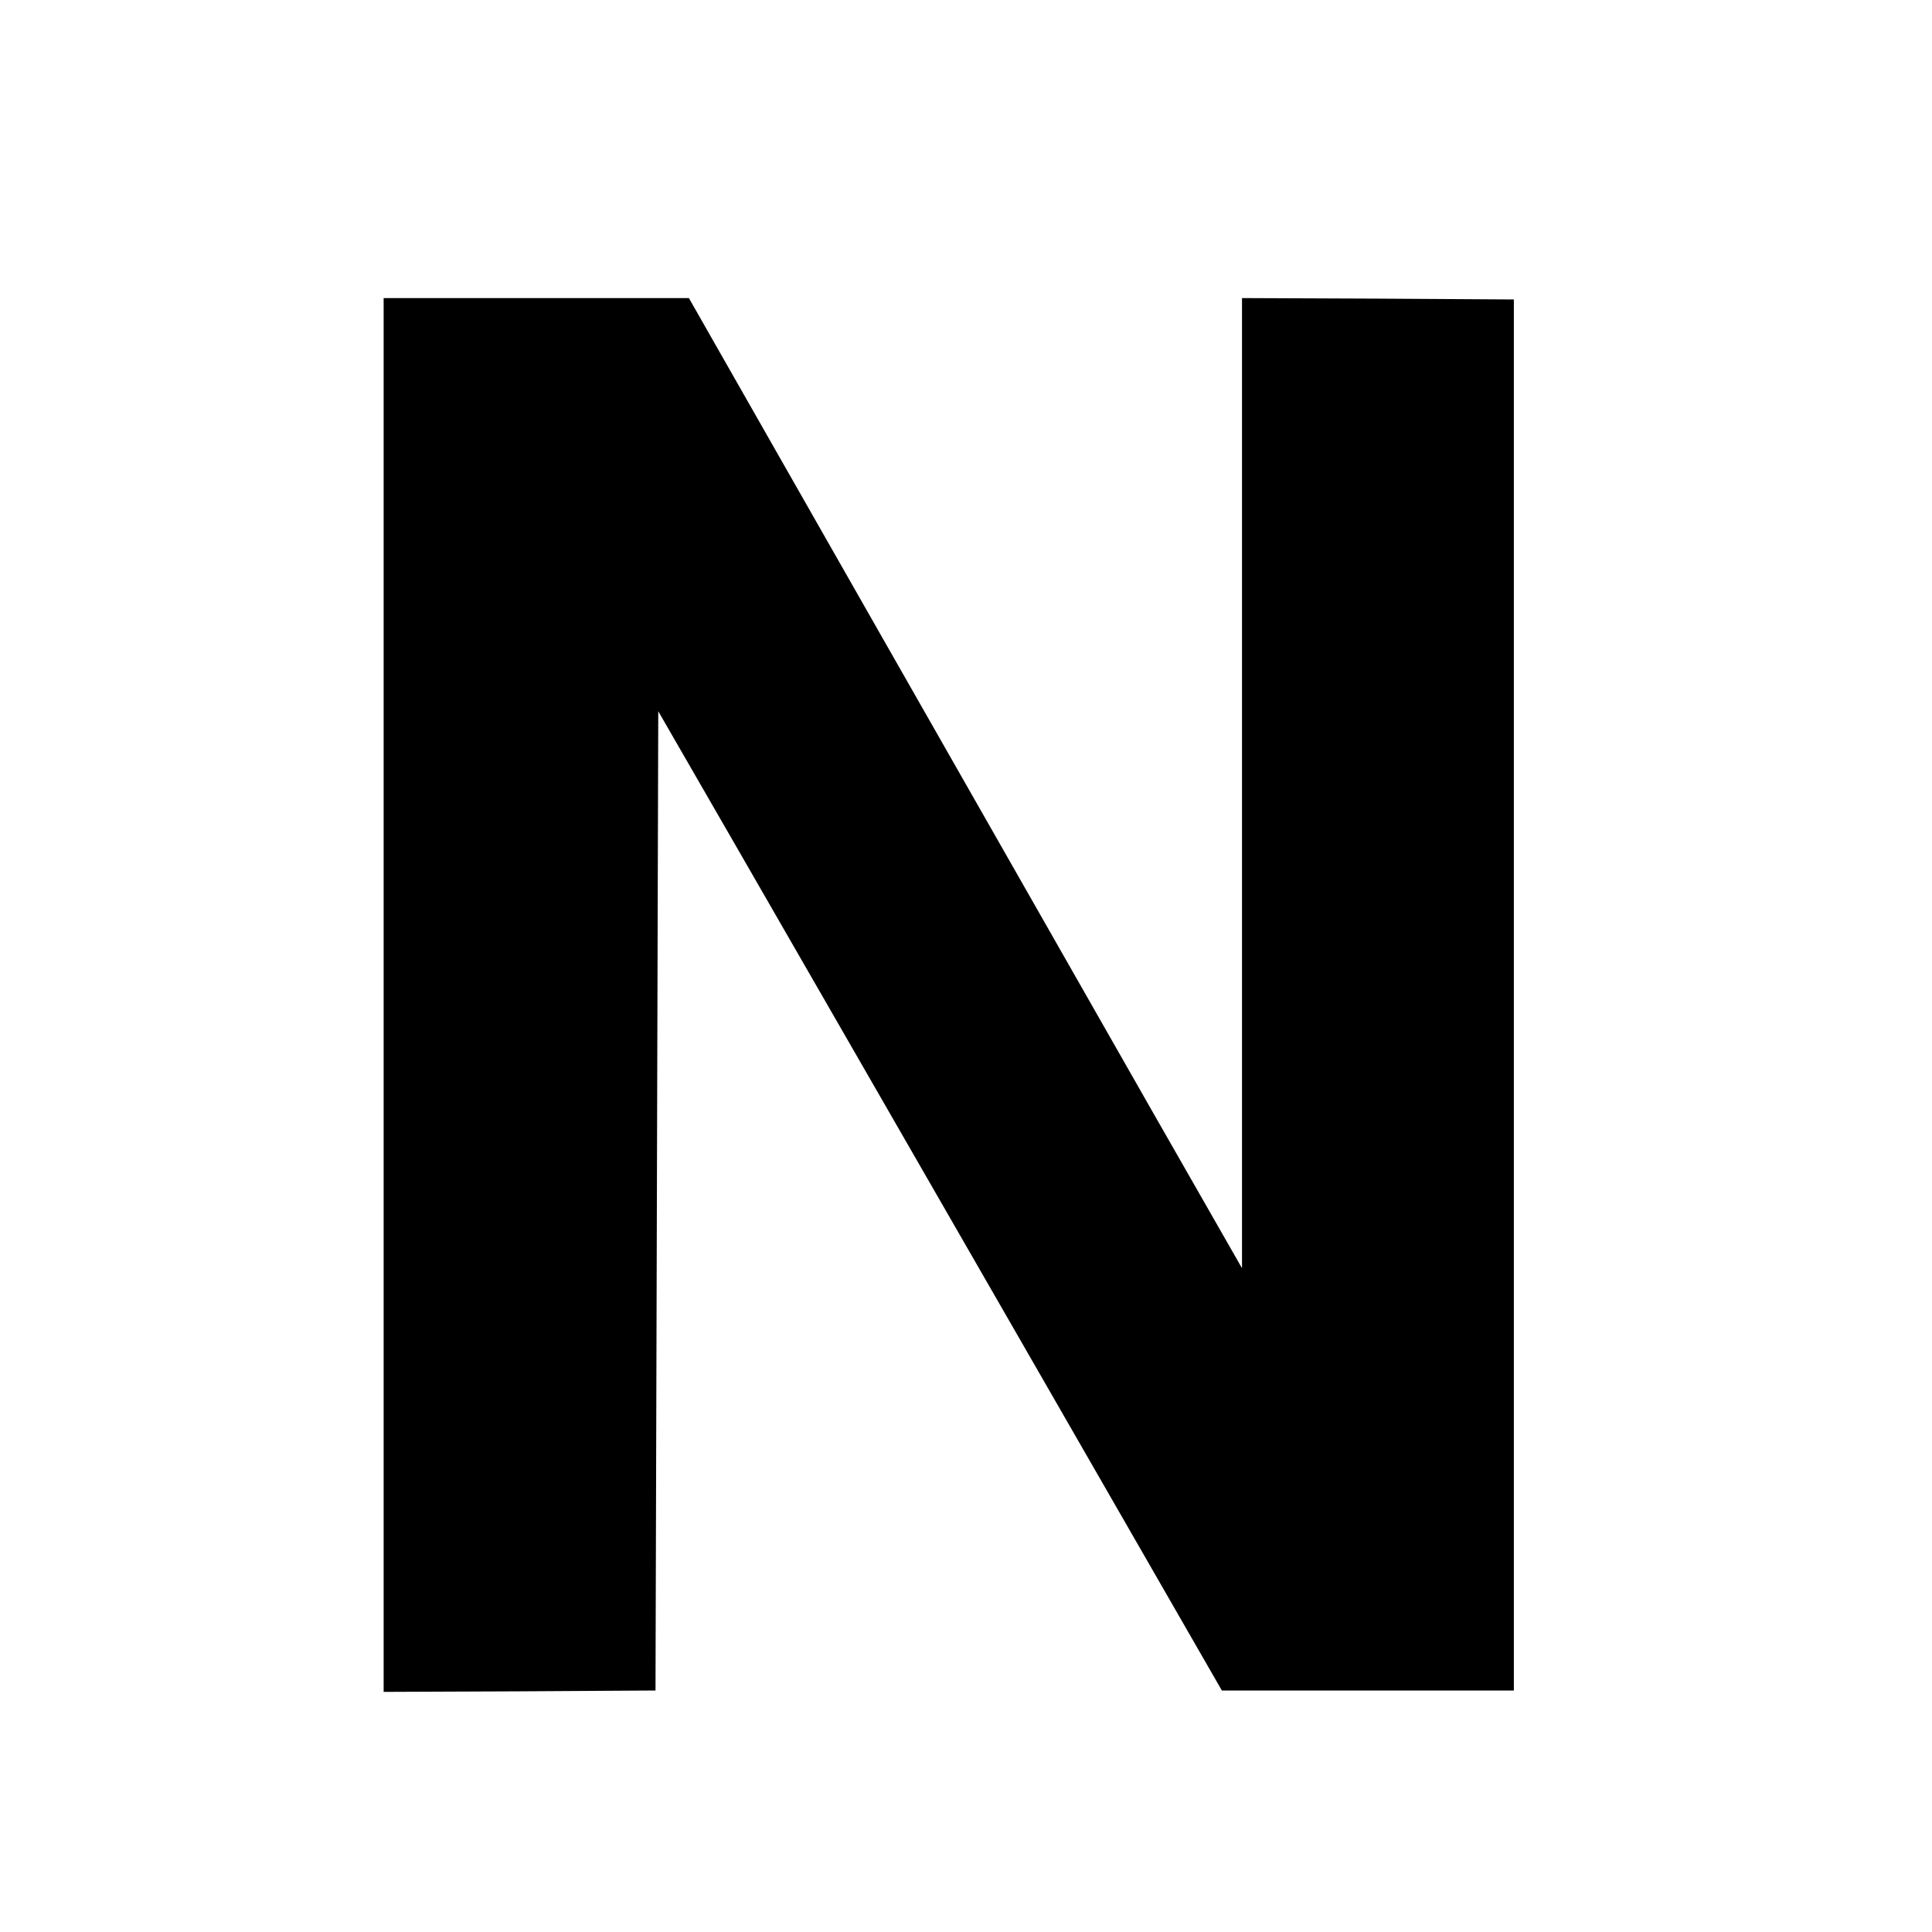
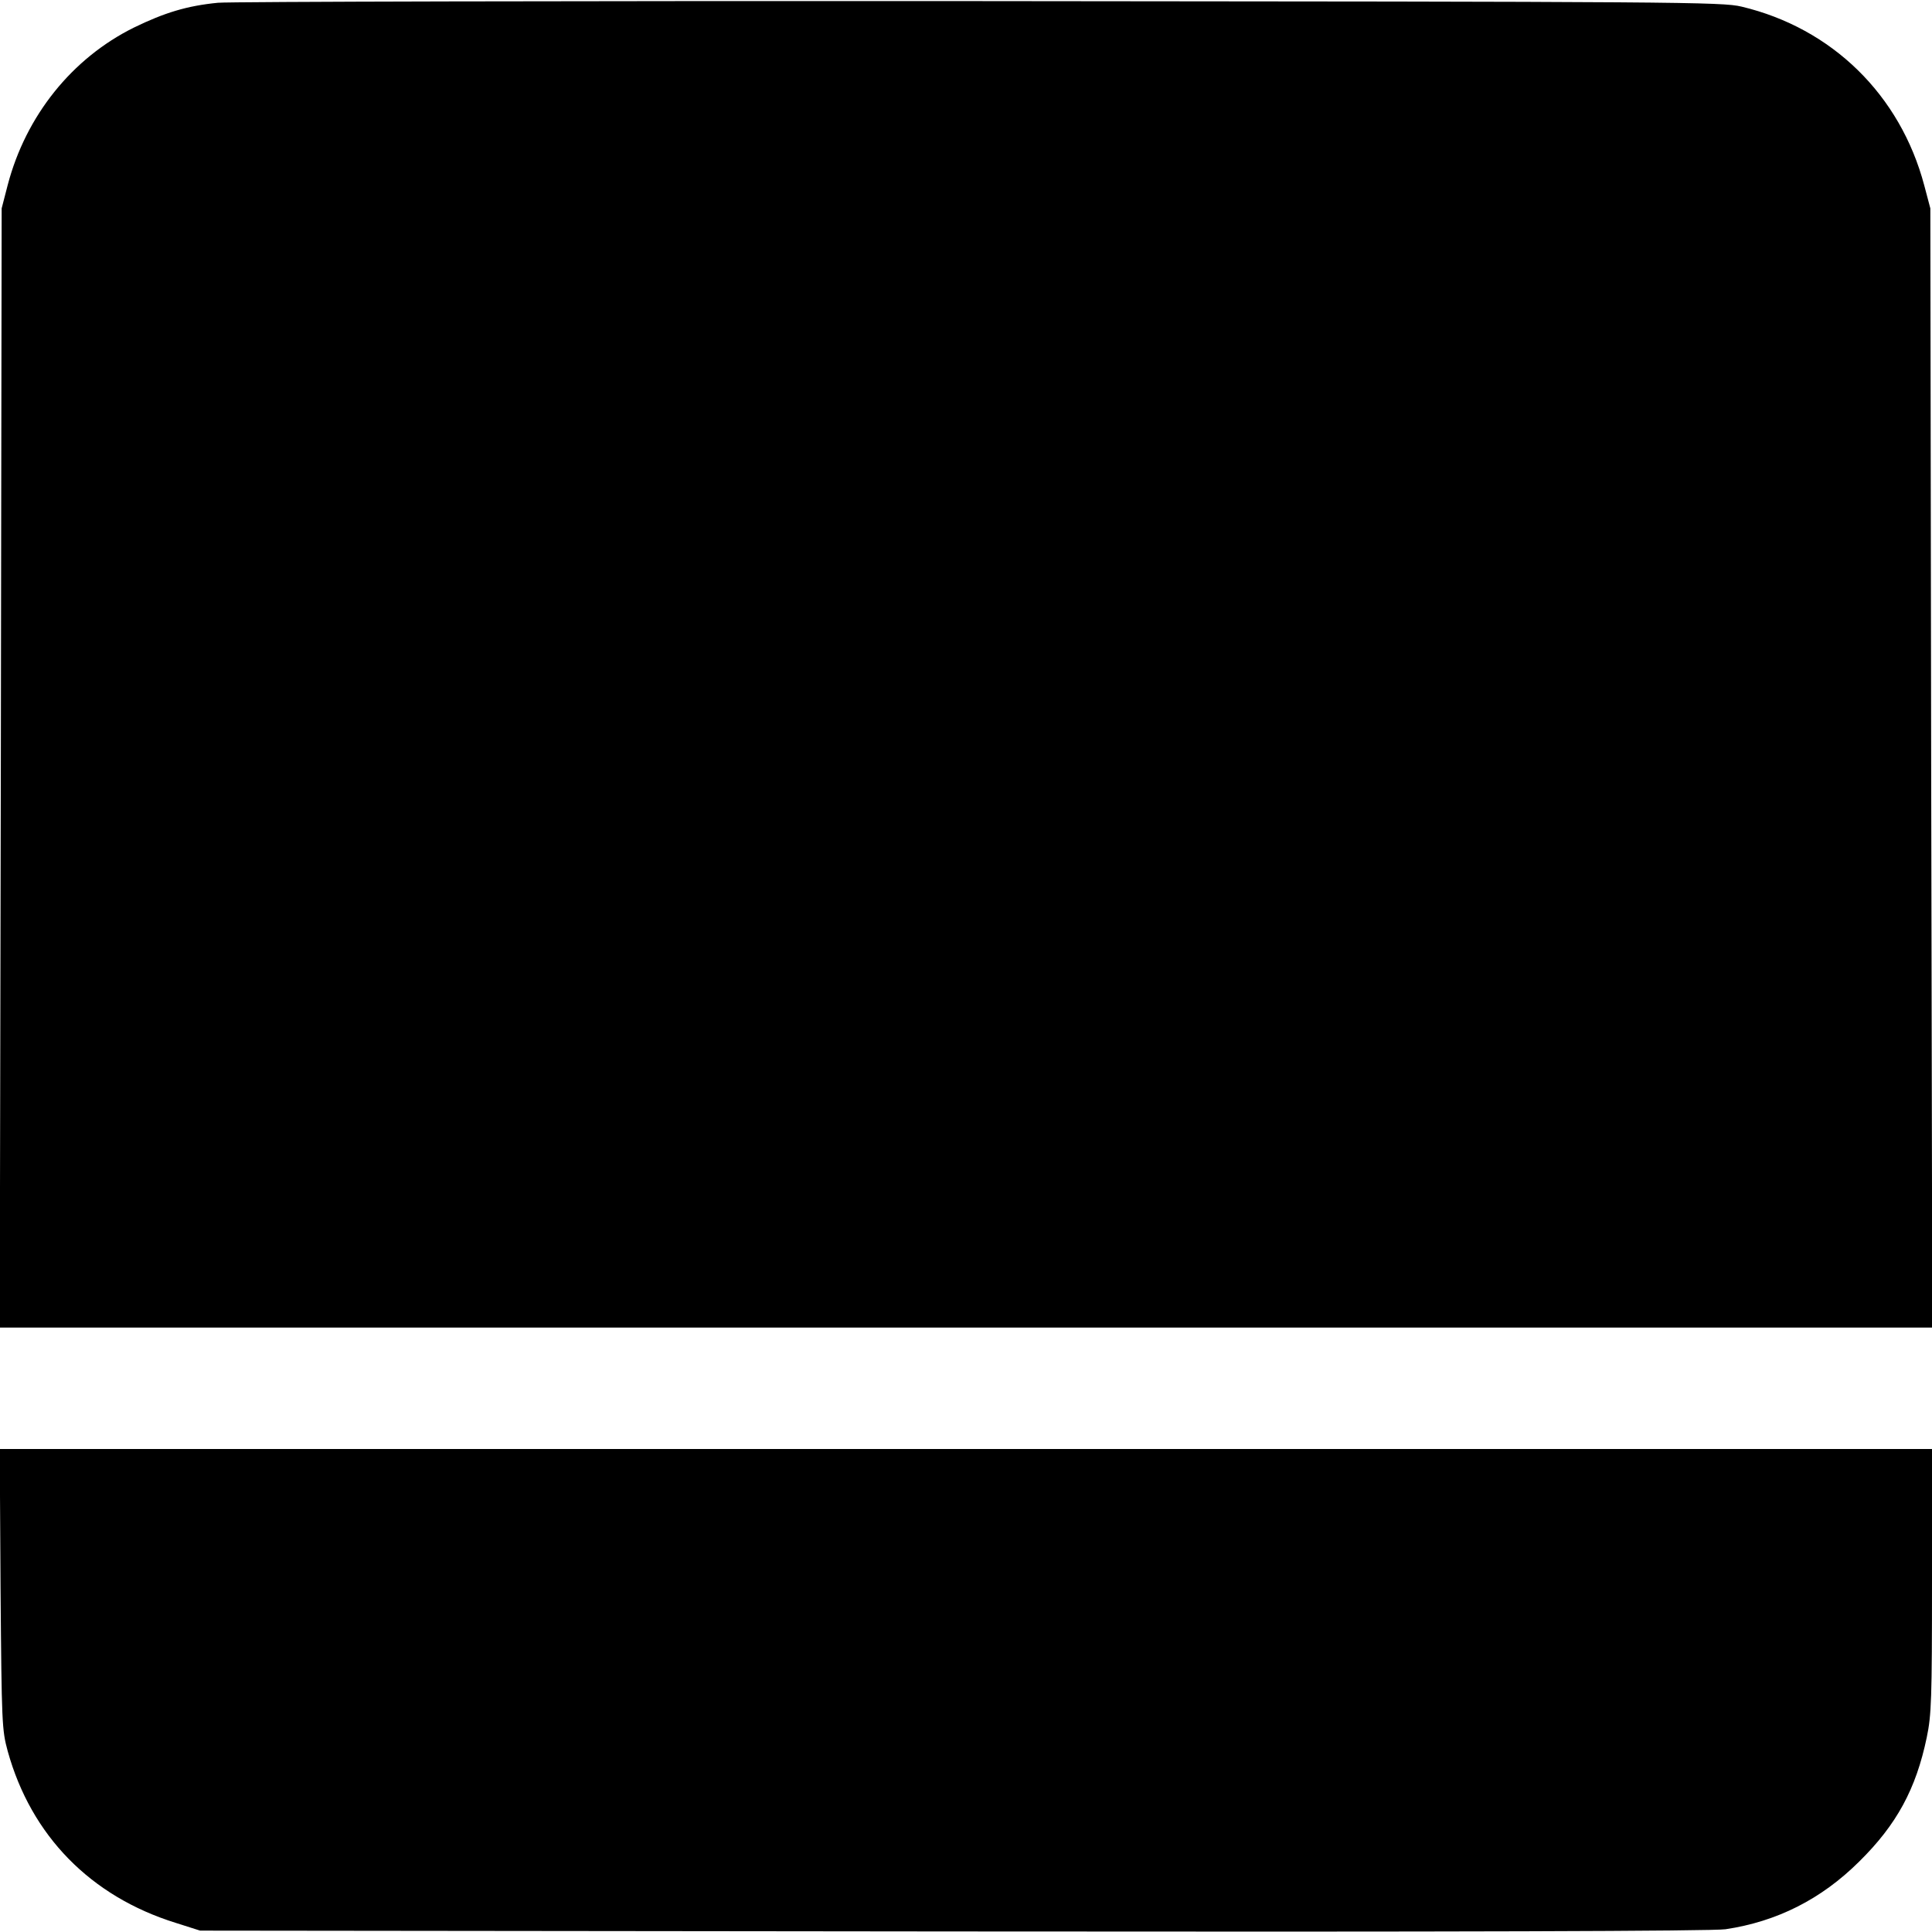
<svg xmlns="http://www.w3.org/2000/svg" version="1.0" width="700pt" height="700pt" viewBox="0 0 700 700" preserveAspectRatio="xMidYMid meet">
  <g transform="translate(0,700) scale(0.1,-0.1)" fill="#000000" stroke="none">
-     <path d="M1390 3395 l0 -2525 493 2 492 3 5 1774 5 1774 290 -503 c160 -277 619 -1076 1021 -1774 l731 -1271 529 0 529 0 0 2520 0 2520 -492 3 -493 2 0 -1757 0 -1758 -323 565 c-177 311 -628 1102 -1002 1758 l-679 1192 -553 0 -553 0 0 -2525z" />
+     <path d="M790 6990 c-113 -11 -194 -36 -305 -90 -224 -111 -391 -319 -457 -570 l-22 -85 -3 -2027 -4 -2028 3501 0 3501 0 -4 2028 -3 2027 -22 83 c-87 328 -334 570 -662 648 -71 17 -212 18 -2760 20 -1477 1 -2719 -2 -2760 -6z" />
+     <path d="M2 1243 c4 -489 5 -511 26 -588 85 -306 300 -526 609 -622 l88 -28 2730 -3 c1832 -2 2752 1 2797 8 187 28 347 109 484 245 136 134 206 263 245 450 17 81 19 139 19 568 l0 477 -3501 0 -3500 0 3 -507z" />
  </g>
</svg>
